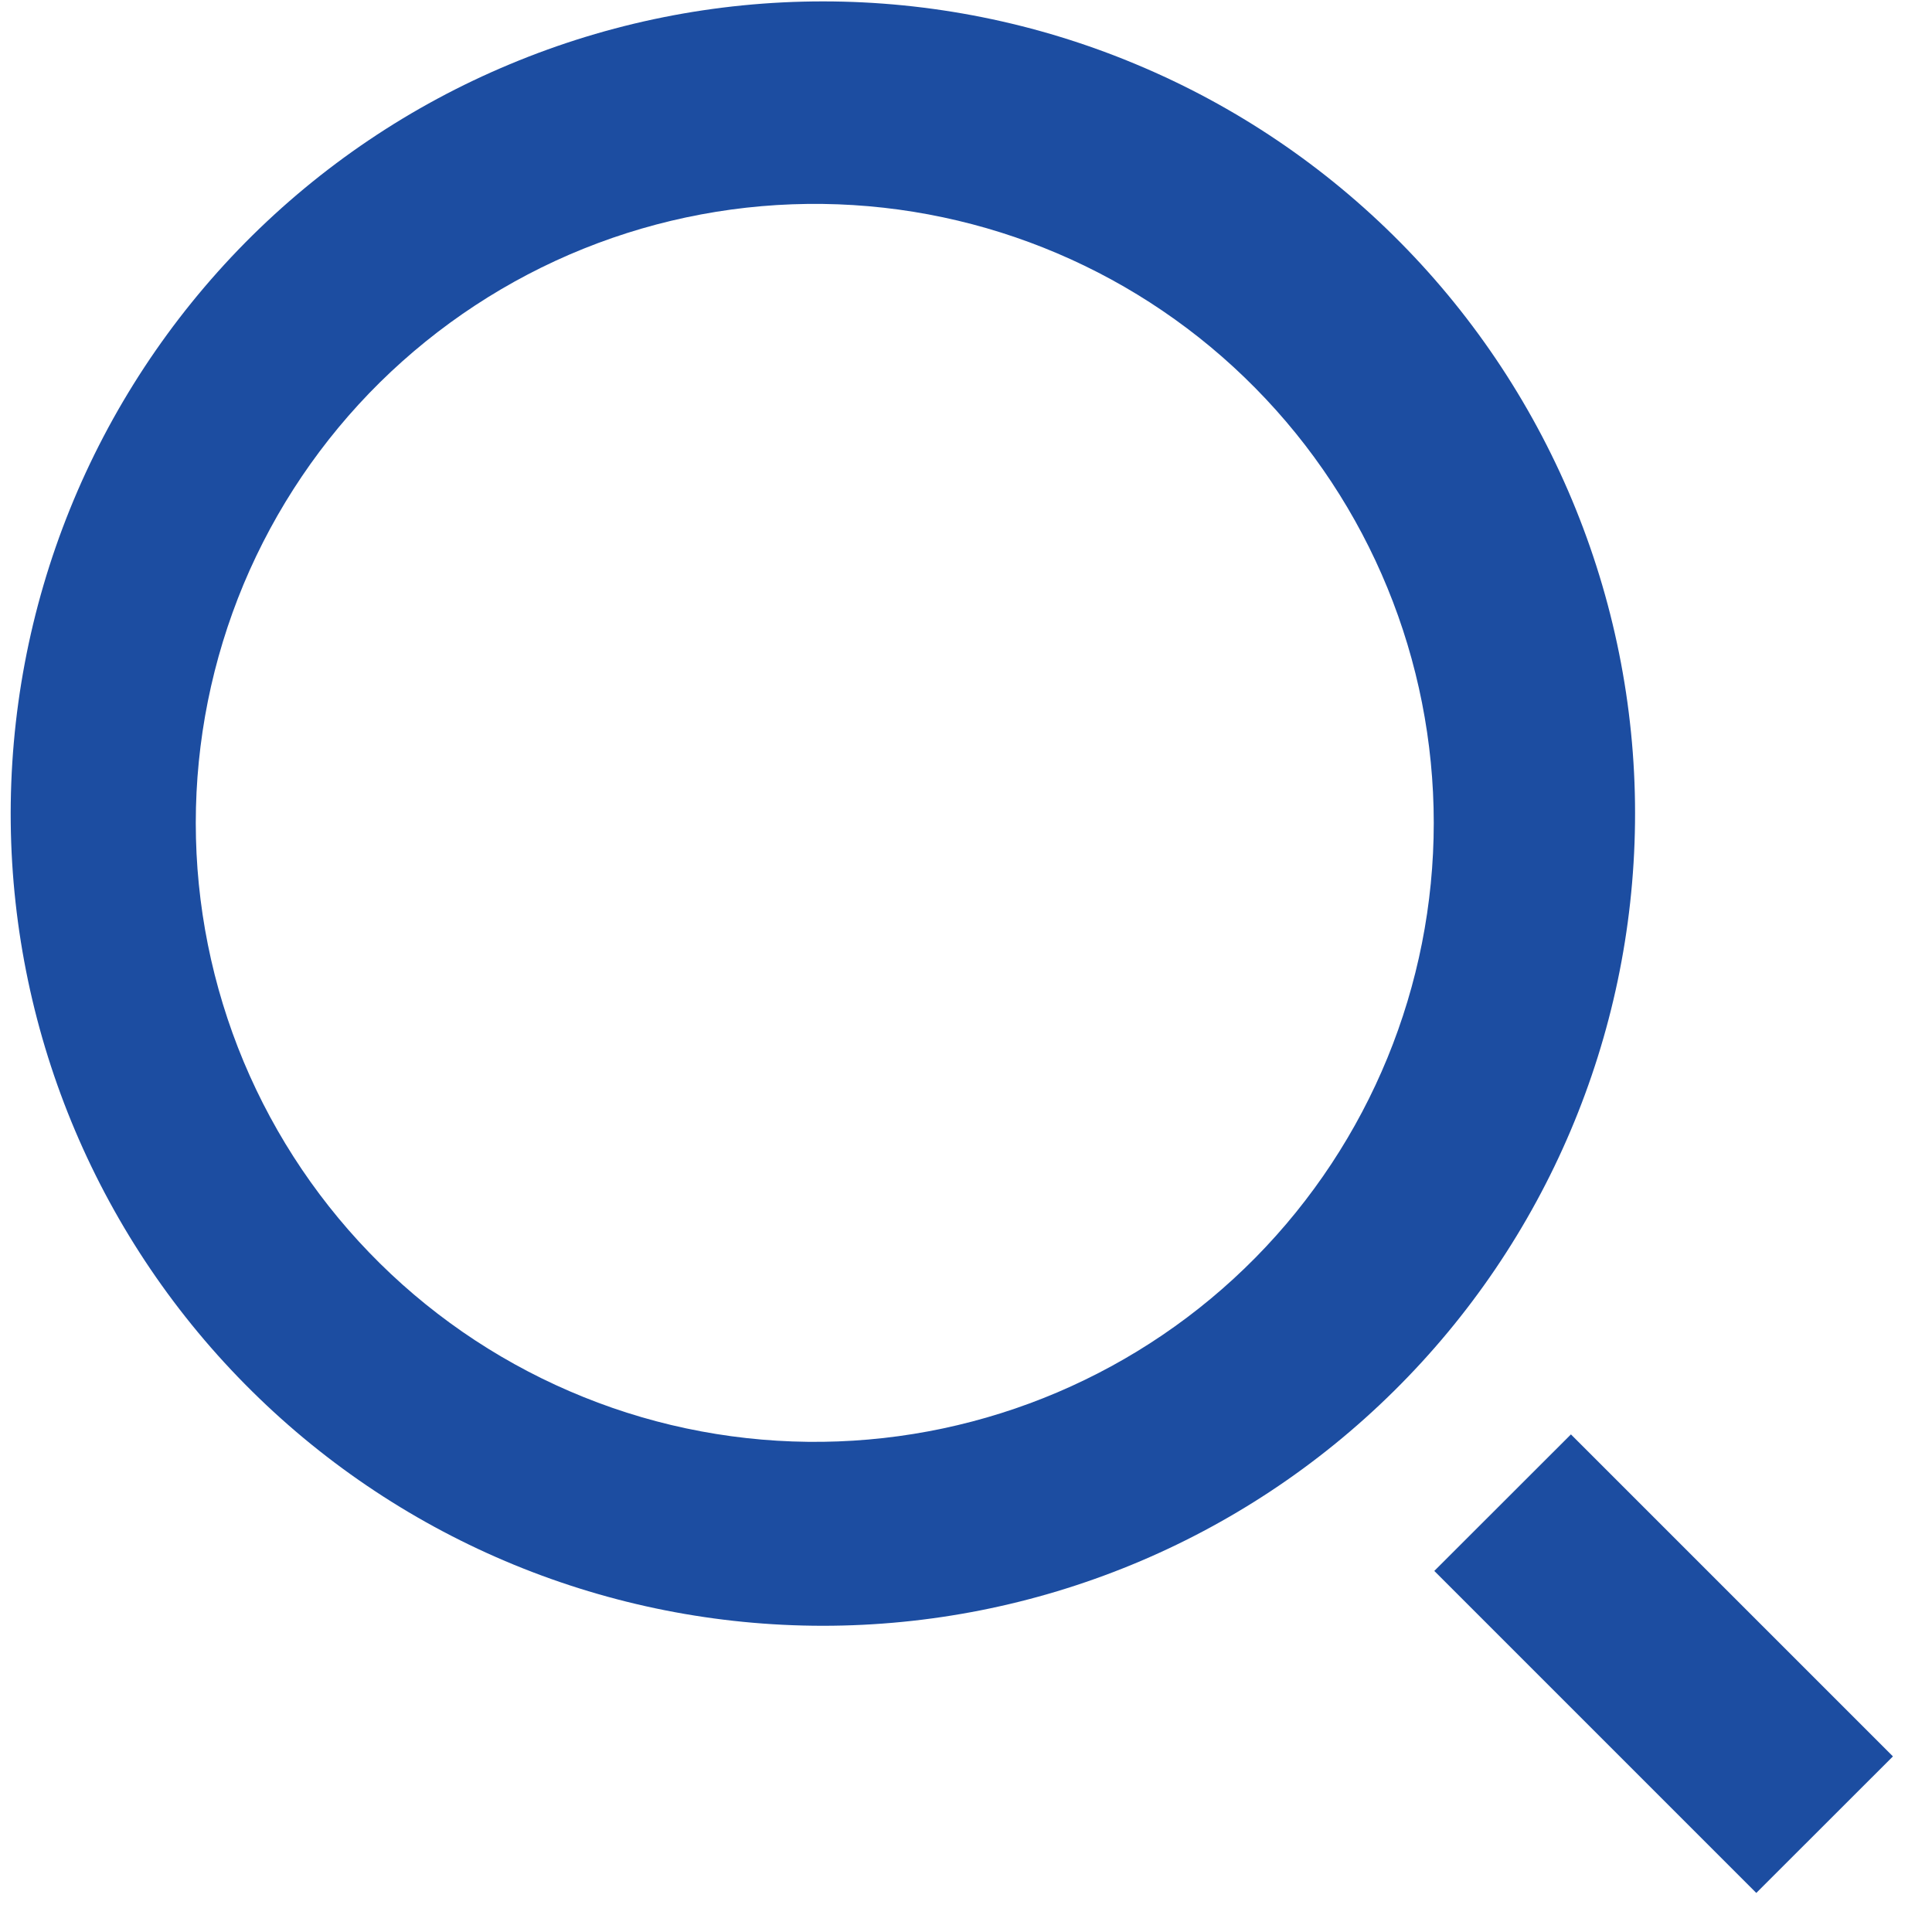
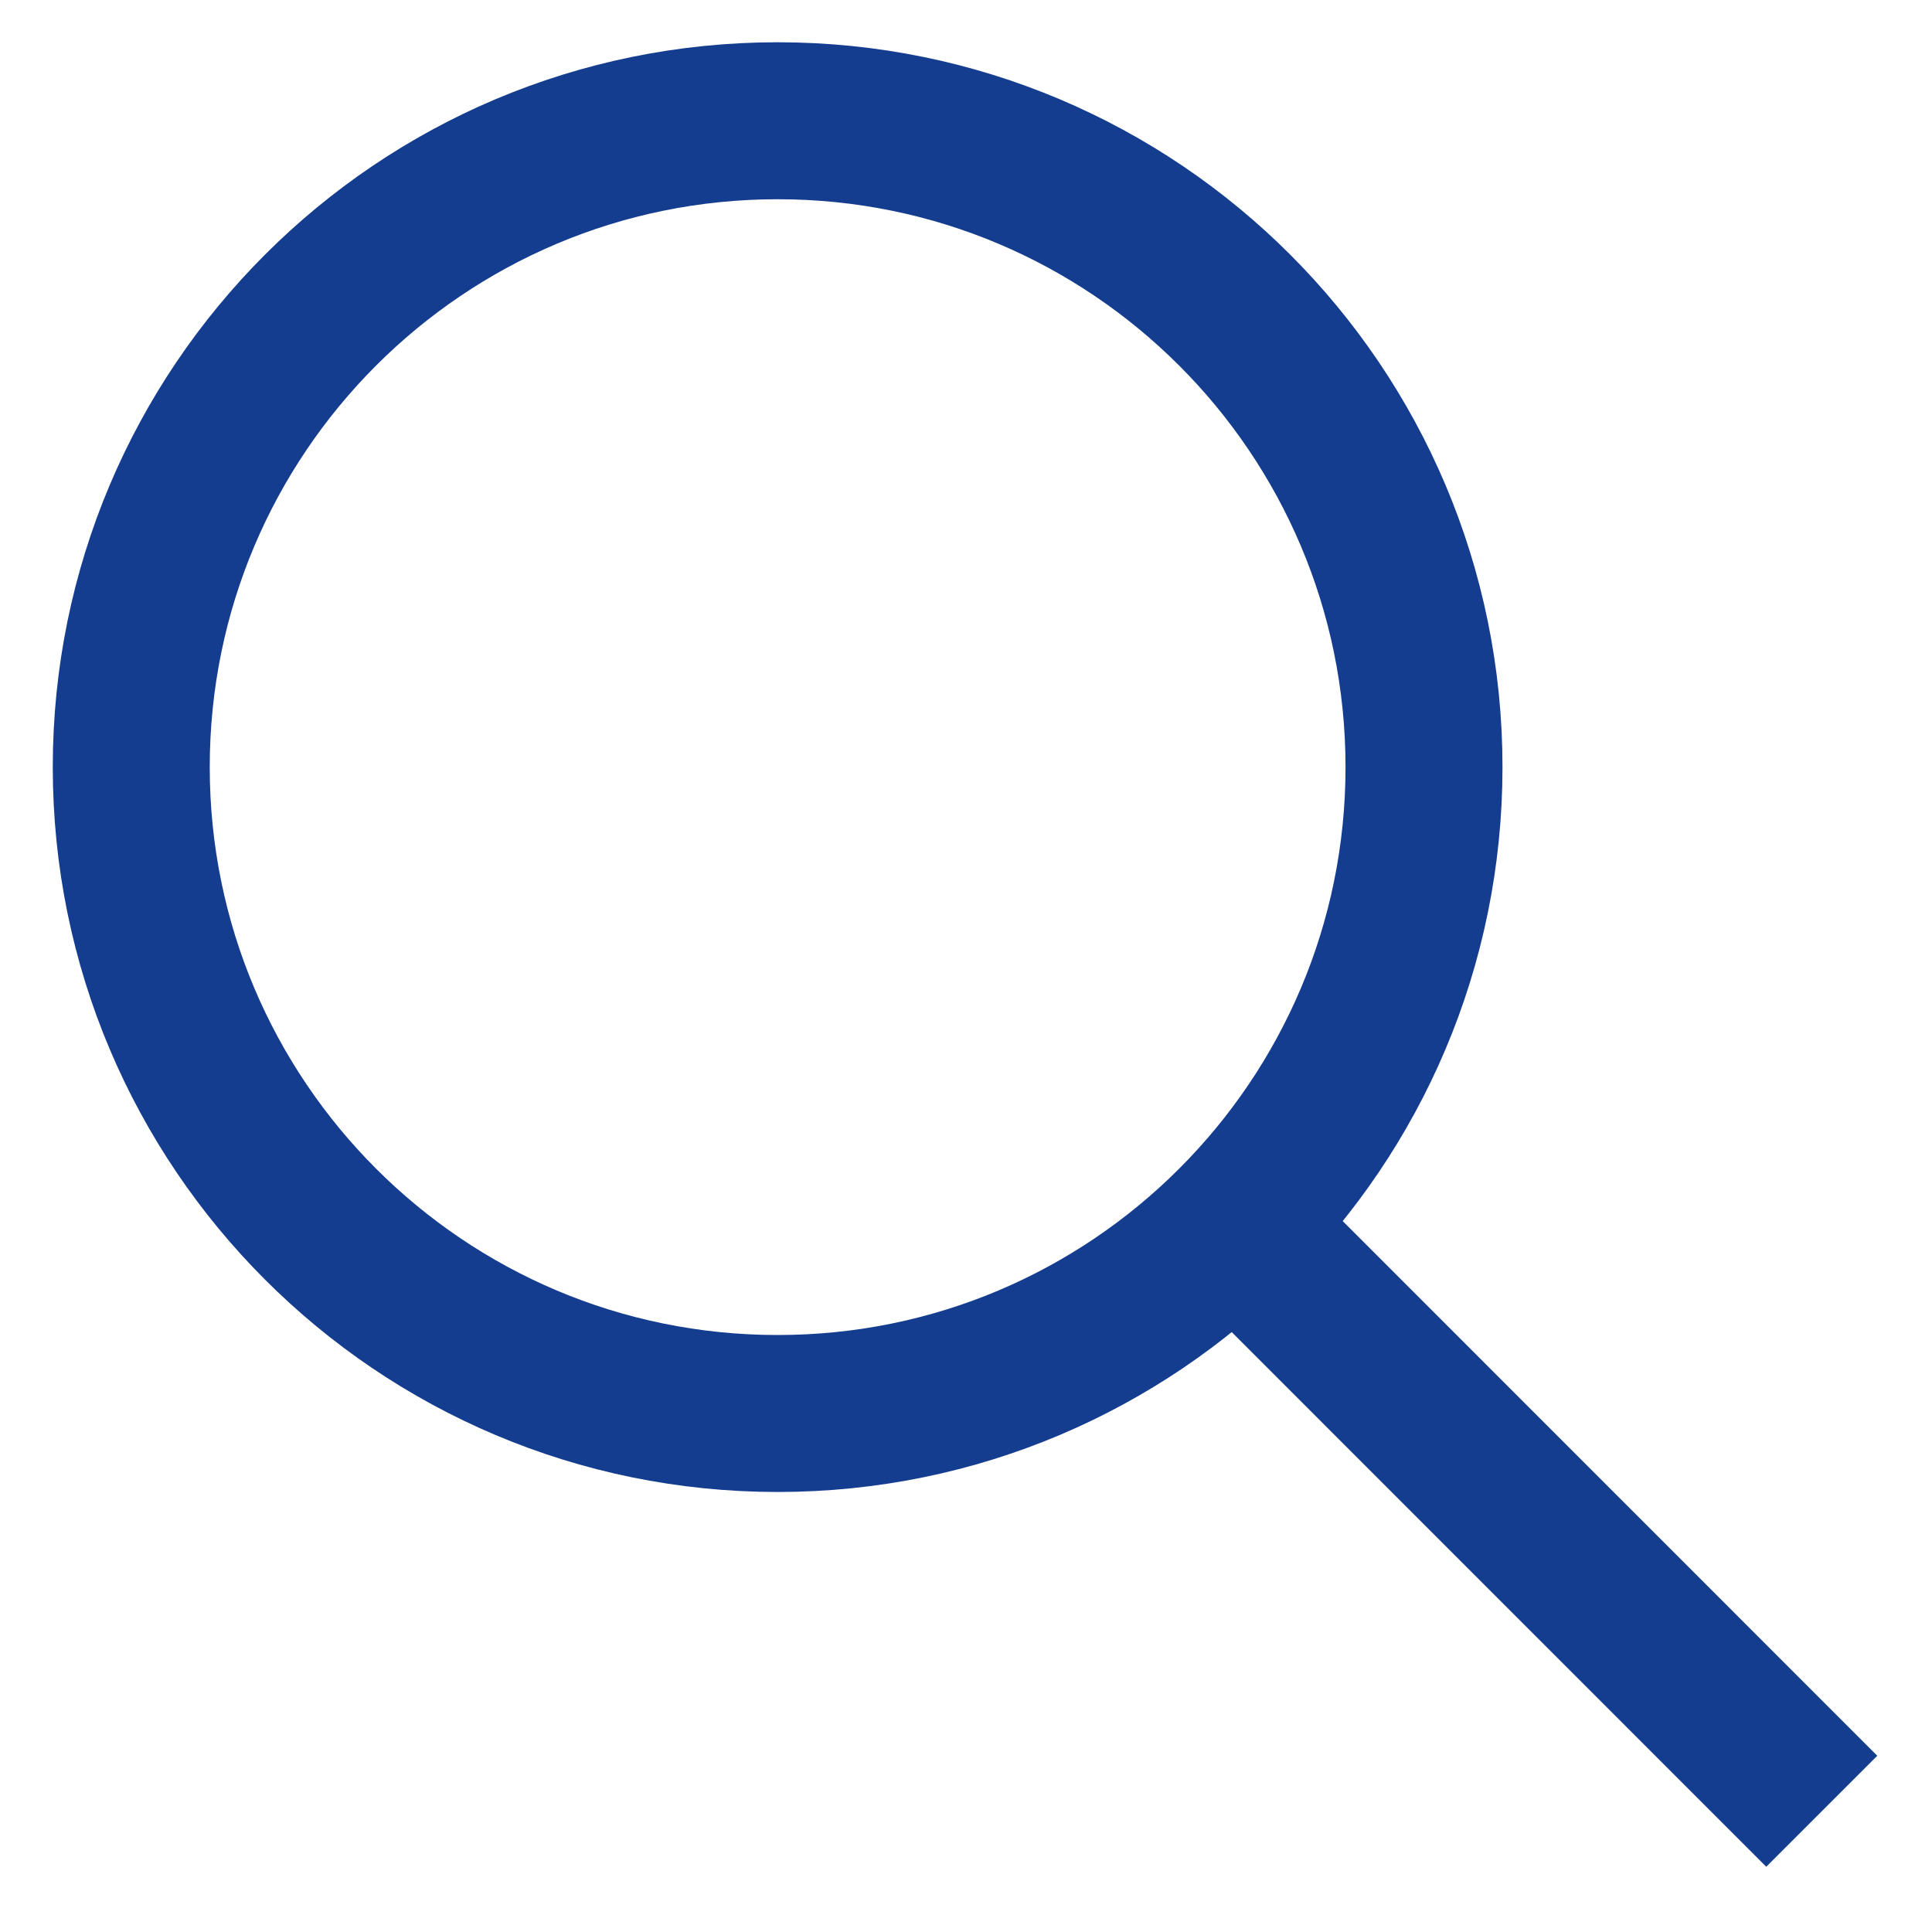
- <svg xmlns="http://www.w3.org/2000/svg" width="18" height="18" viewBox="0 0 18 18" fill="none">
-   <path fill-rule="evenodd" clip-rule="evenodd" d="M7.667 1.9C6.903 1.89 6.145 2.032 5.437 2.317C4.729 2.602 4.084 3.026 3.54 3.562C2.997 4.098 2.565 4.738 2.27 5.442C1.976 6.147 1.824 6.903 1.824 7.667C1.824 8.43 1.976 9.187 2.27 9.891C2.565 10.596 2.997 11.235 3.54 11.771C4.084 12.308 4.729 12.731 5.437 13.016C6.145 13.302 6.903 13.443 7.667 13.433C9.183 13.413 10.631 12.797 11.696 11.718C12.761 10.638 13.358 9.183 13.358 7.667C13.358 6.15 12.761 4.695 11.696 3.616C10.631 2.536 9.183 1.92 7.667 1.9ZM0.1 7.667C0.089 6.666 0.276 5.673 0.651 4.745C1.026 3.817 1.582 2.972 2.285 2.26C2.989 1.548 3.827 0.983 4.751 0.598C5.674 0.212 6.666 0.013 7.667 0.013C8.668 0.013 9.659 0.212 10.582 0.598C11.506 0.983 12.344 1.548 13.048 2.26C13.752 2.972 14.307 3.817 14.682 4.745C15.057 5.673 15.245 6.666 15.233 7.667C15.21 9.659 14.403 11.561 12.986 12.961C11.57 14.362 9.658 15.147 7.667 15.147C5.675 15.147 3.763 14.362 2.347 12.961C0.93 11.561 0.123 9.659 0.1 7.667ZM16.363 17.636L13.363 14.636L14.636 13.364L17.636 16.364L16.363 17.636Z" fill="#1C4DA1" />
+ <svg xmlns="http://www.w3.org/2000/svg" width="16" height="16" viewBox="0 0 16 16" fill="none">
+   <path d="M10.225 10.137L15.087 15" stroke="#143D8F" stroke-width="1.3" stroke-miterlimit="10" />
+   <path d="M6.44 11.706C9.396 11.706 11.793 9.309 11.793 6.353C11.793 3.397 9.396 1 6.44 1C3.483 1 1.087 3.397 1.087 6.353C1.087 9.309 3.483 11.706 6.44 11.706Z" stroke="#143D8F" stroke-width="1.3" stroke-miterlimit="10" />
</svg>
